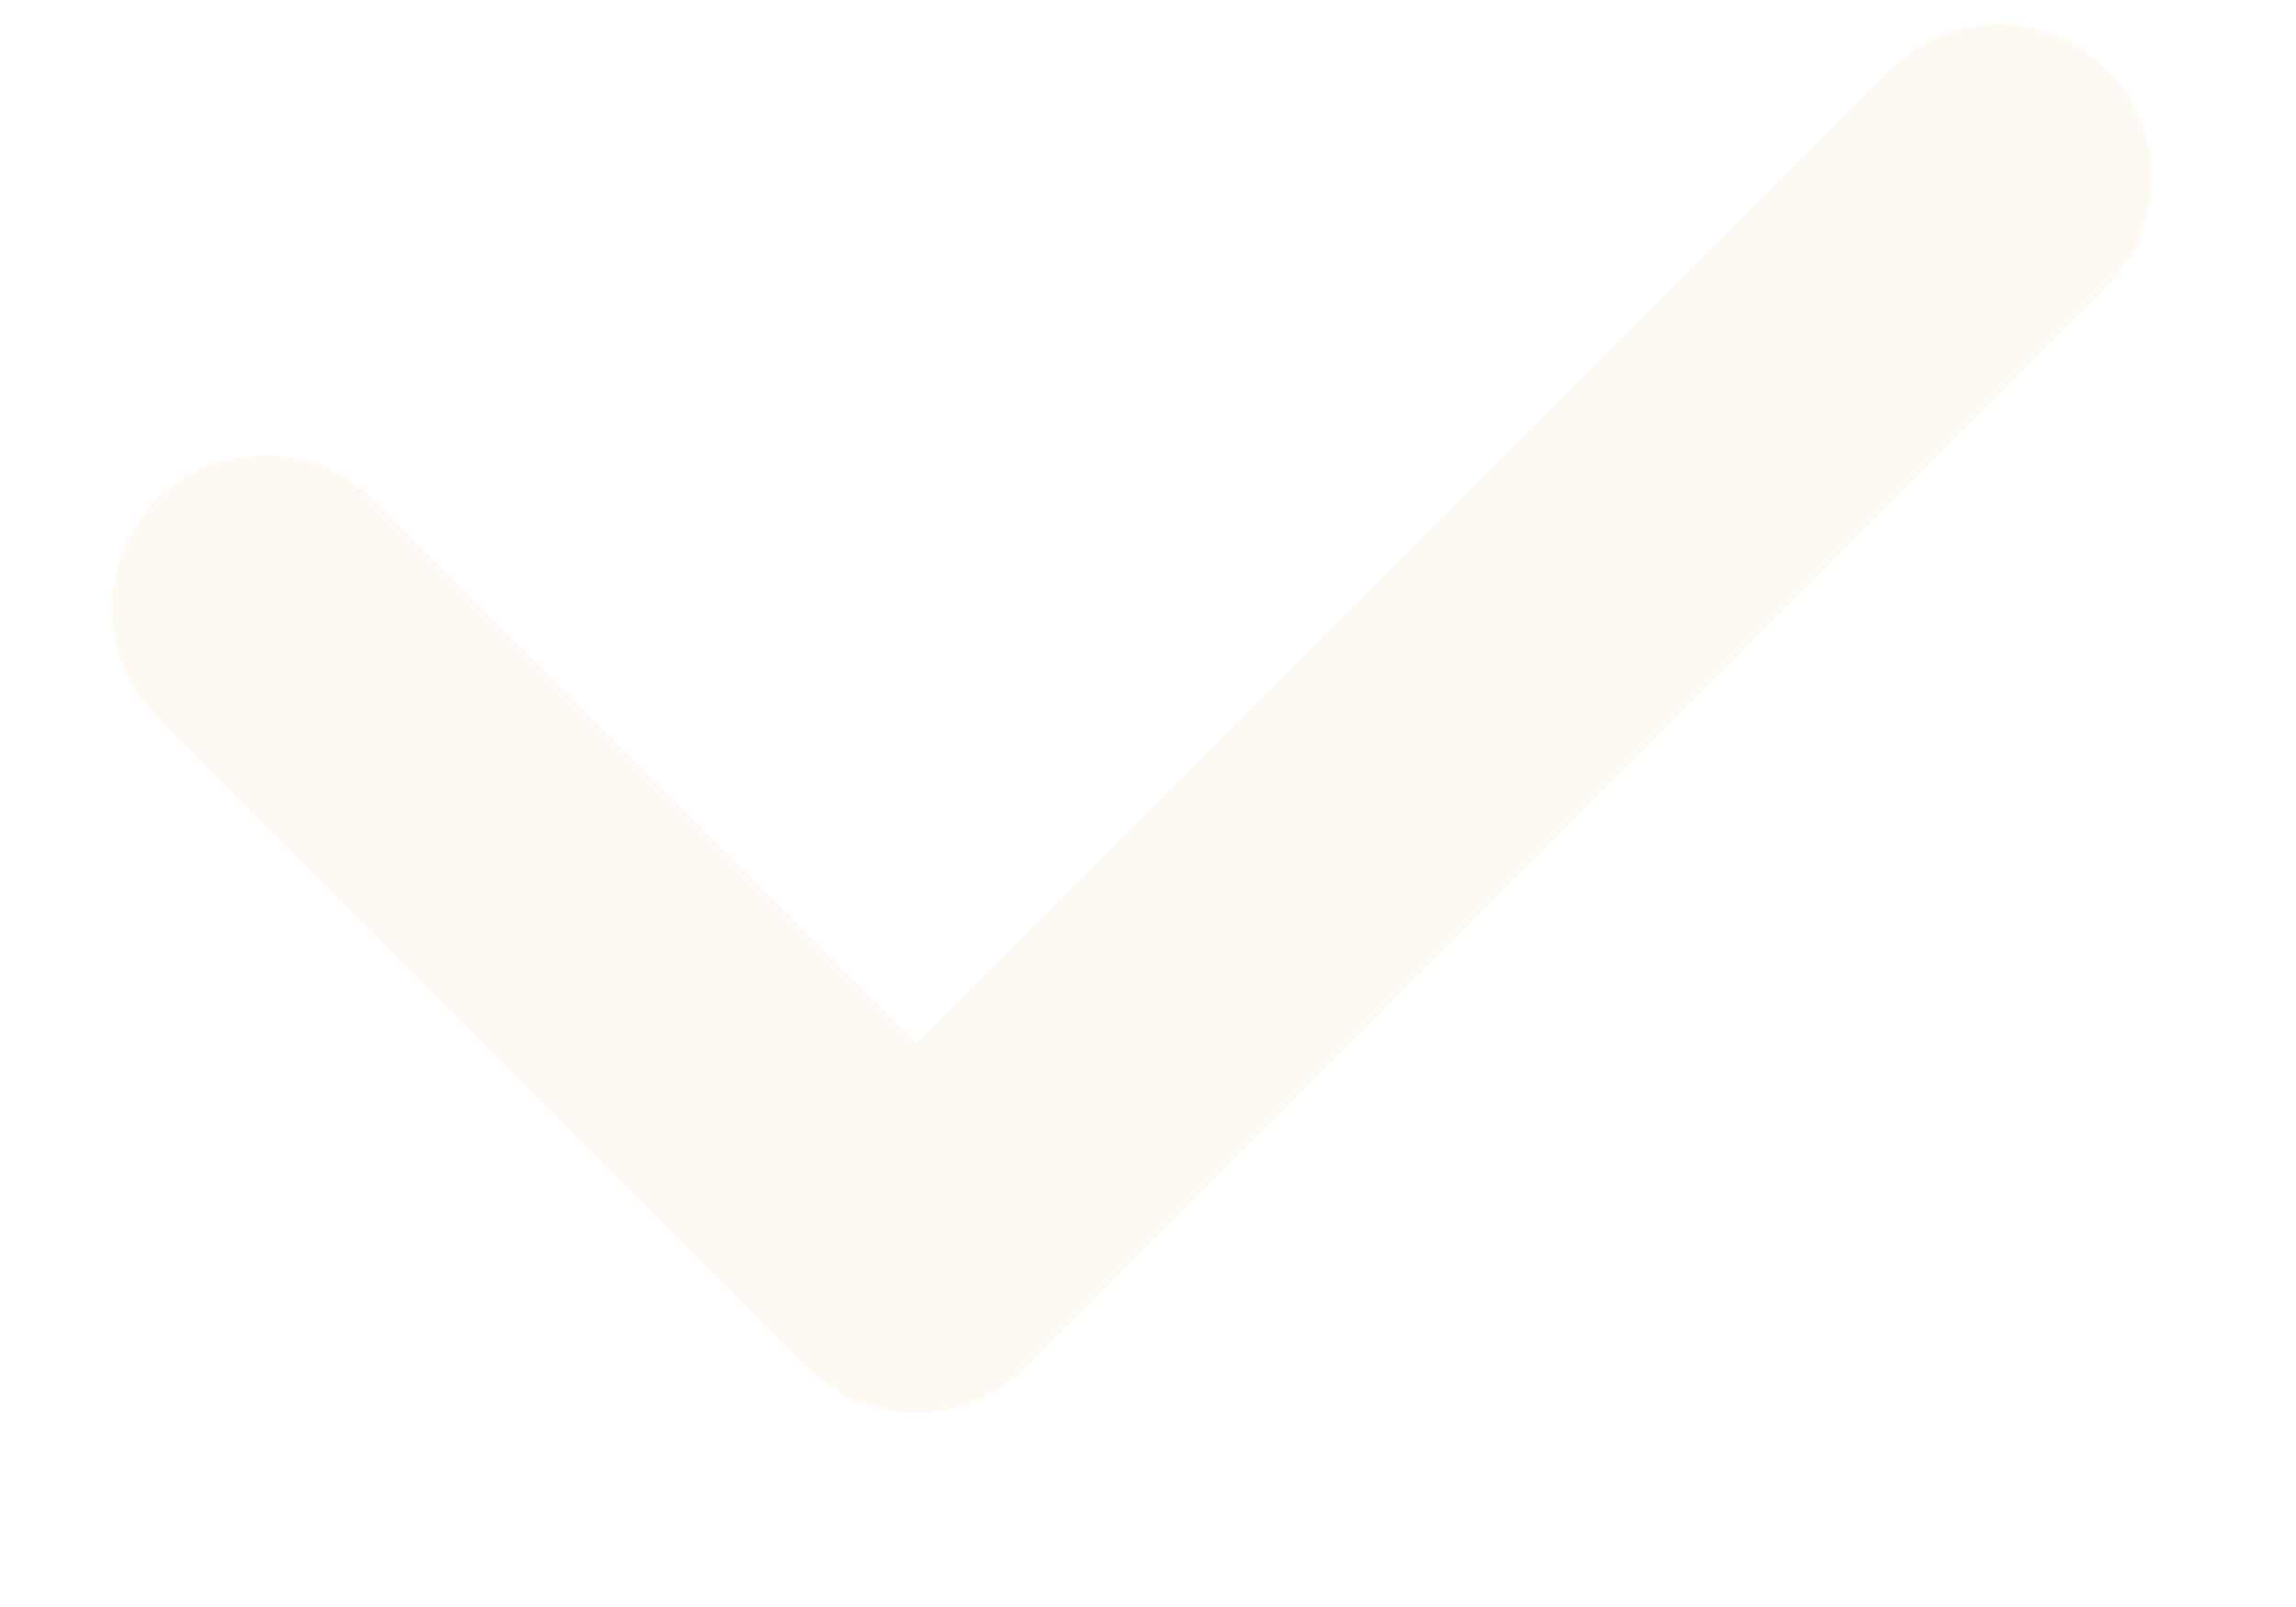
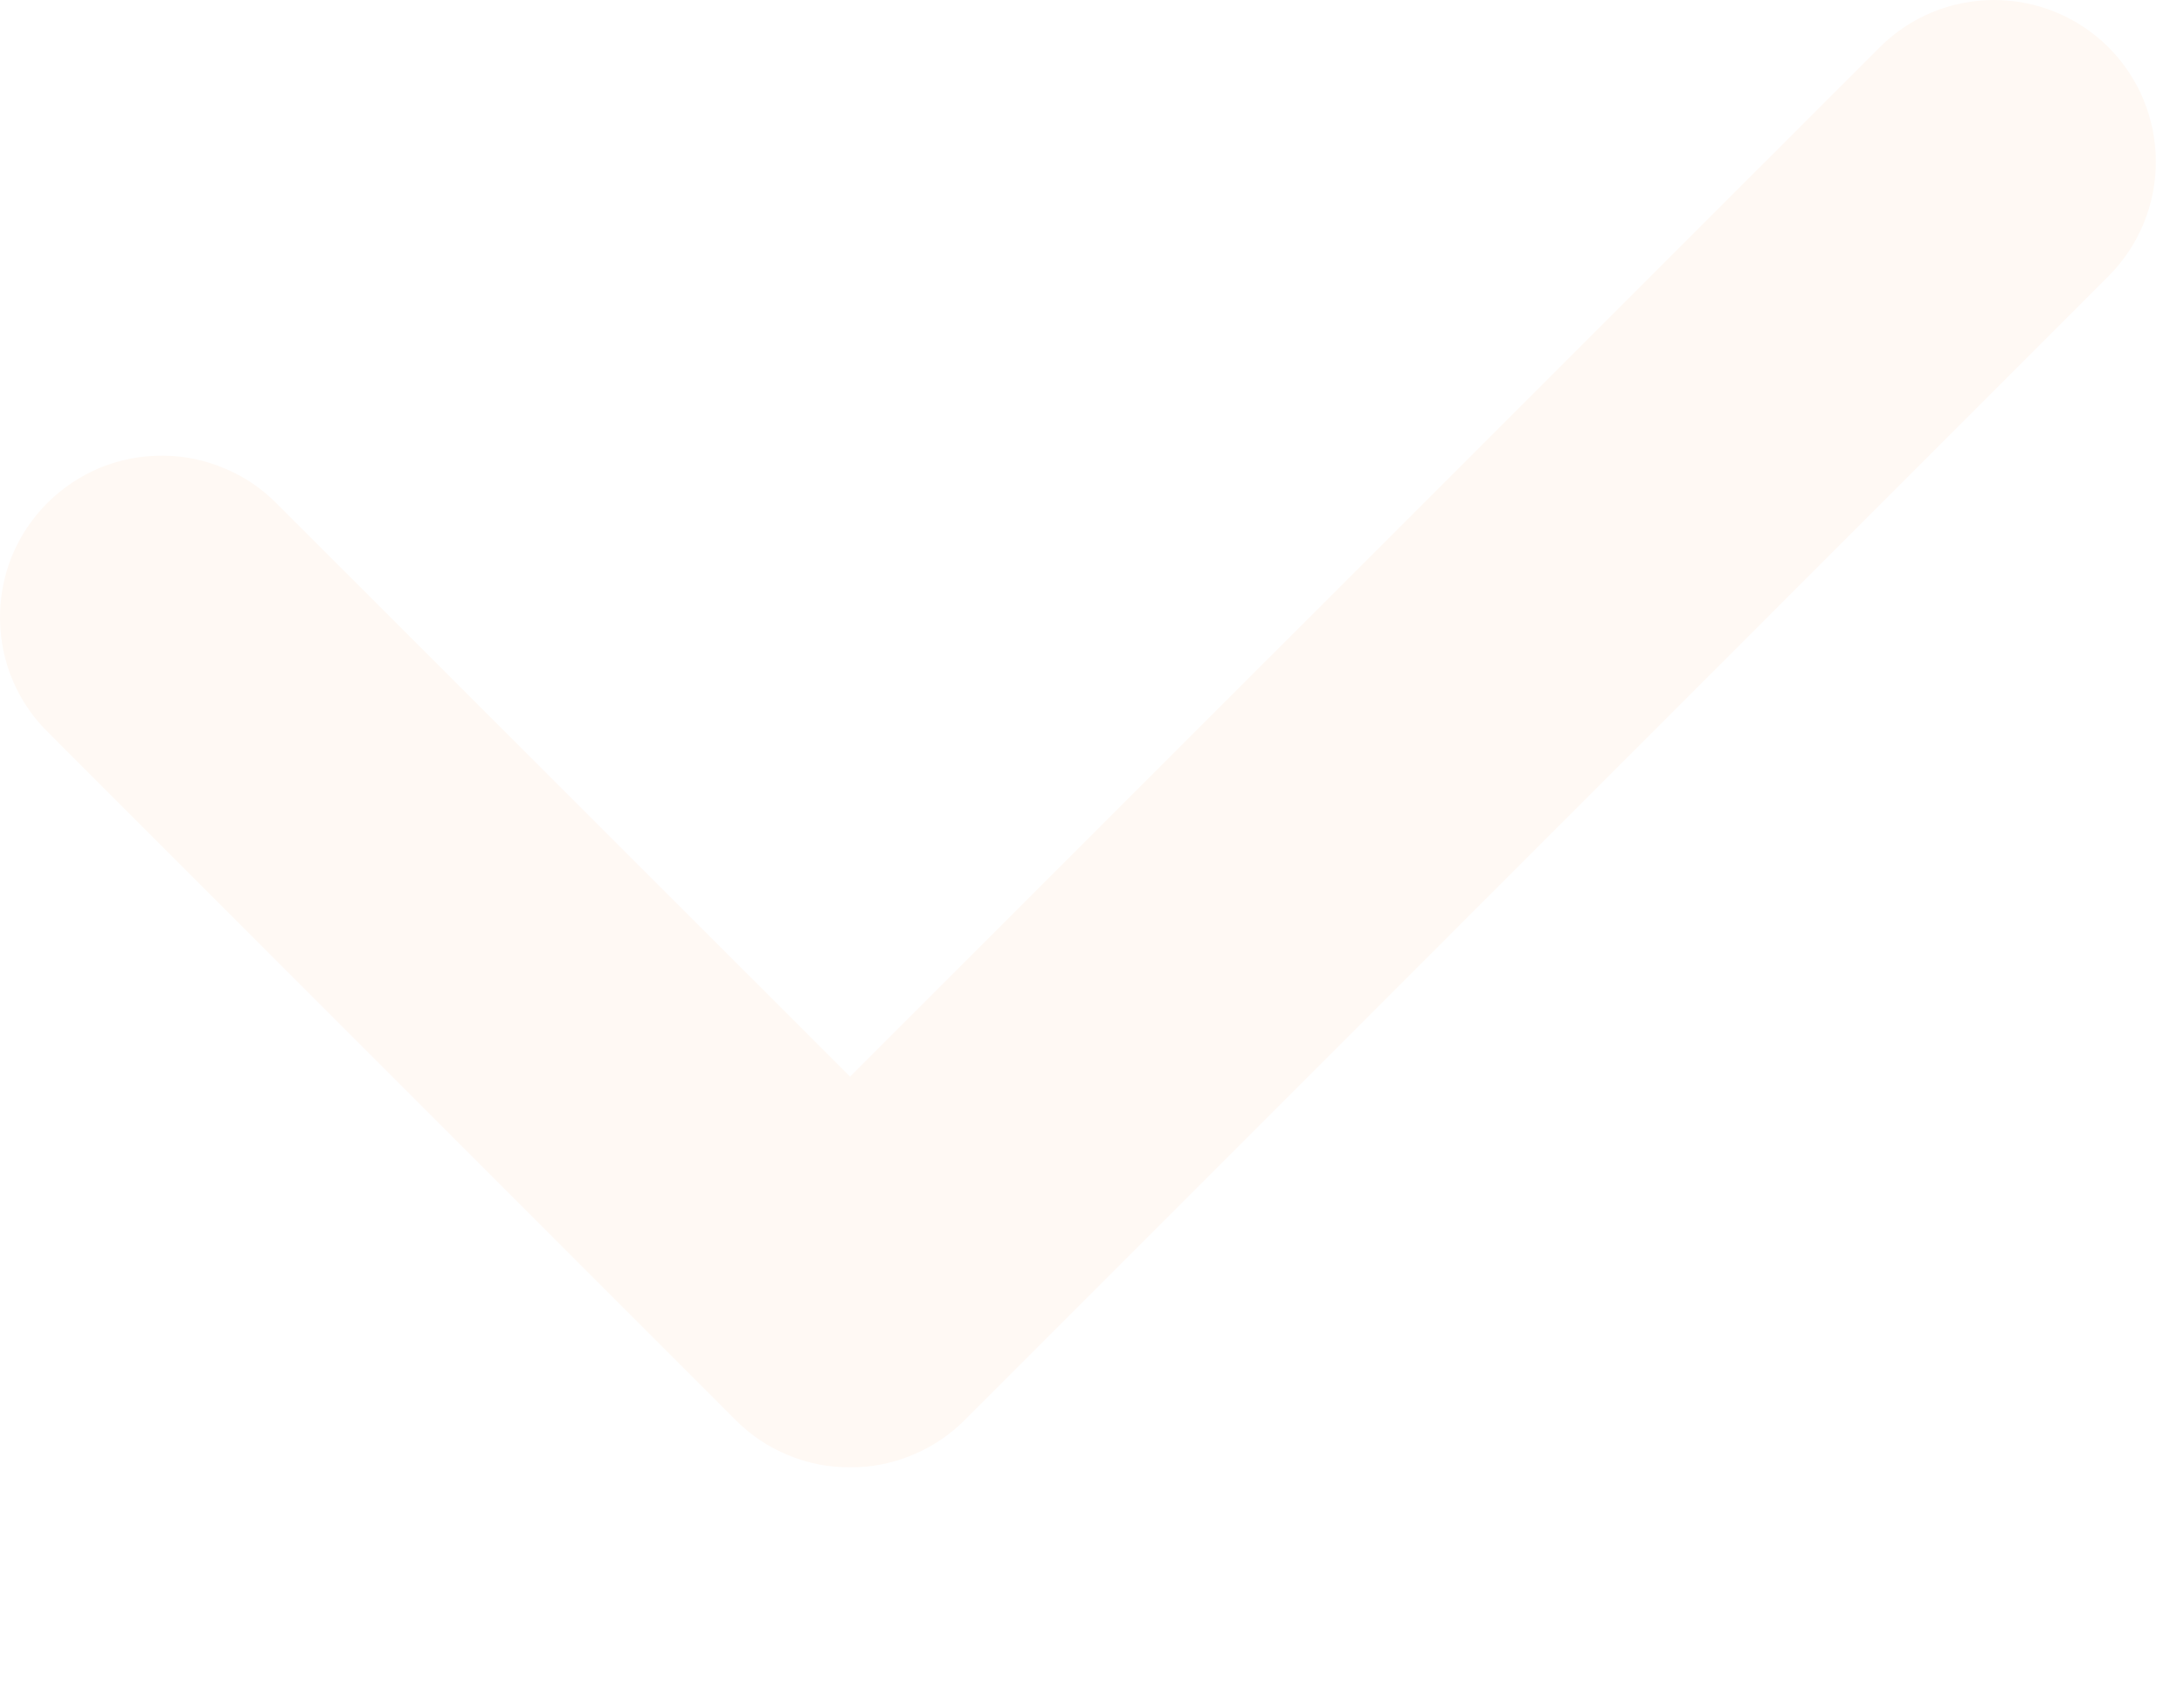
- <svg xmlns="http://www.w3.org/2000/svg" width="10" height="7" viewBox="0 0 10 7" fill="none">
-   <path d="M3.991 6.153C3.903 6.153 3.816 6.136 3.736 6.103C3.655 6.069 3.581 6.02 3.519 5.958L0.691 3.13C0.628 3.068 0.577 2.995 0.542 2.913C0.507 2.832 0.488 2.745 0.487 2.656C0.487 2.567 0.503 2.48 0.537 2.398C0.57 2.316 0.62 2.241 0.682 2.179C0.745 2.116 0.819 2.066 0.901 2.033C0.983 1.999 1.071 1.982 1.159 1.983C1.248 1.984 1.335 2.002 1.417 2.037C1.498 2.072 1.572 2.123 1.633 2.186L3.99 4.543L8.233 0.301C8.358 0.176 8.528 0.106 8.705 0.105C8.882 0.105 9.051 0.176 9.176 0.301C9.301 0.426 9.372 0.595 9.372 0.772C9.372 0.949 9.302 1.119 9.177 1.244L4.462 5.958C4.4 6.02 4.327 6.069 4.246 6.103C4.165 6.136 4.078 6.153 3.991 6.153Z" fill="#FFF9F4" />
+ <svg xmlns="http://www.w3.org/2000/svg" width="9" height="7" viewBox="0 0 9 7" fill="none">
+   <path d="M3.503 6.047C3.416 6.048 3.329 6.031 3.248 5.997C3.167 5.964 3.094 5.915 3.032 5.853L0.204 3.024C0.14 2.963 0.089 2.889 0.054 2.808C0.019 2.727 0.001 2.639 2.939e-05 2.551C-0.001 2.462 0.016 2.374 0.049 2.292C0.083 2.21 0.132 2.136 0.195 2.073C0.257 2.011 0.332 1.961 0.414 1.927C0.496 1.894 0.583 1.877 0.672 1.878C0.761 1.878 0.848 1.897 0.929 1.932C1.011 1.966 1.084 2.017 1.146 2.081L3.503 4.437L7.746 0.195C7.871 0.07 8.04 6.25525e-05 8.217 4.17167e-08C8.394 -6.24691e-05 8.564 0.07 8.689 0.195C8.814 0.32 8.884 0.49 8.884 0.667C8.884 0.843 8.814 1.013 8.689 1.138L3.975 5.853C3.913 5.915 3.839 5.964 3.758 5.997C3.677 6.031 3.591 6.048 3.503 6.047Z" fill="#FFF9F4" />
</svg>
